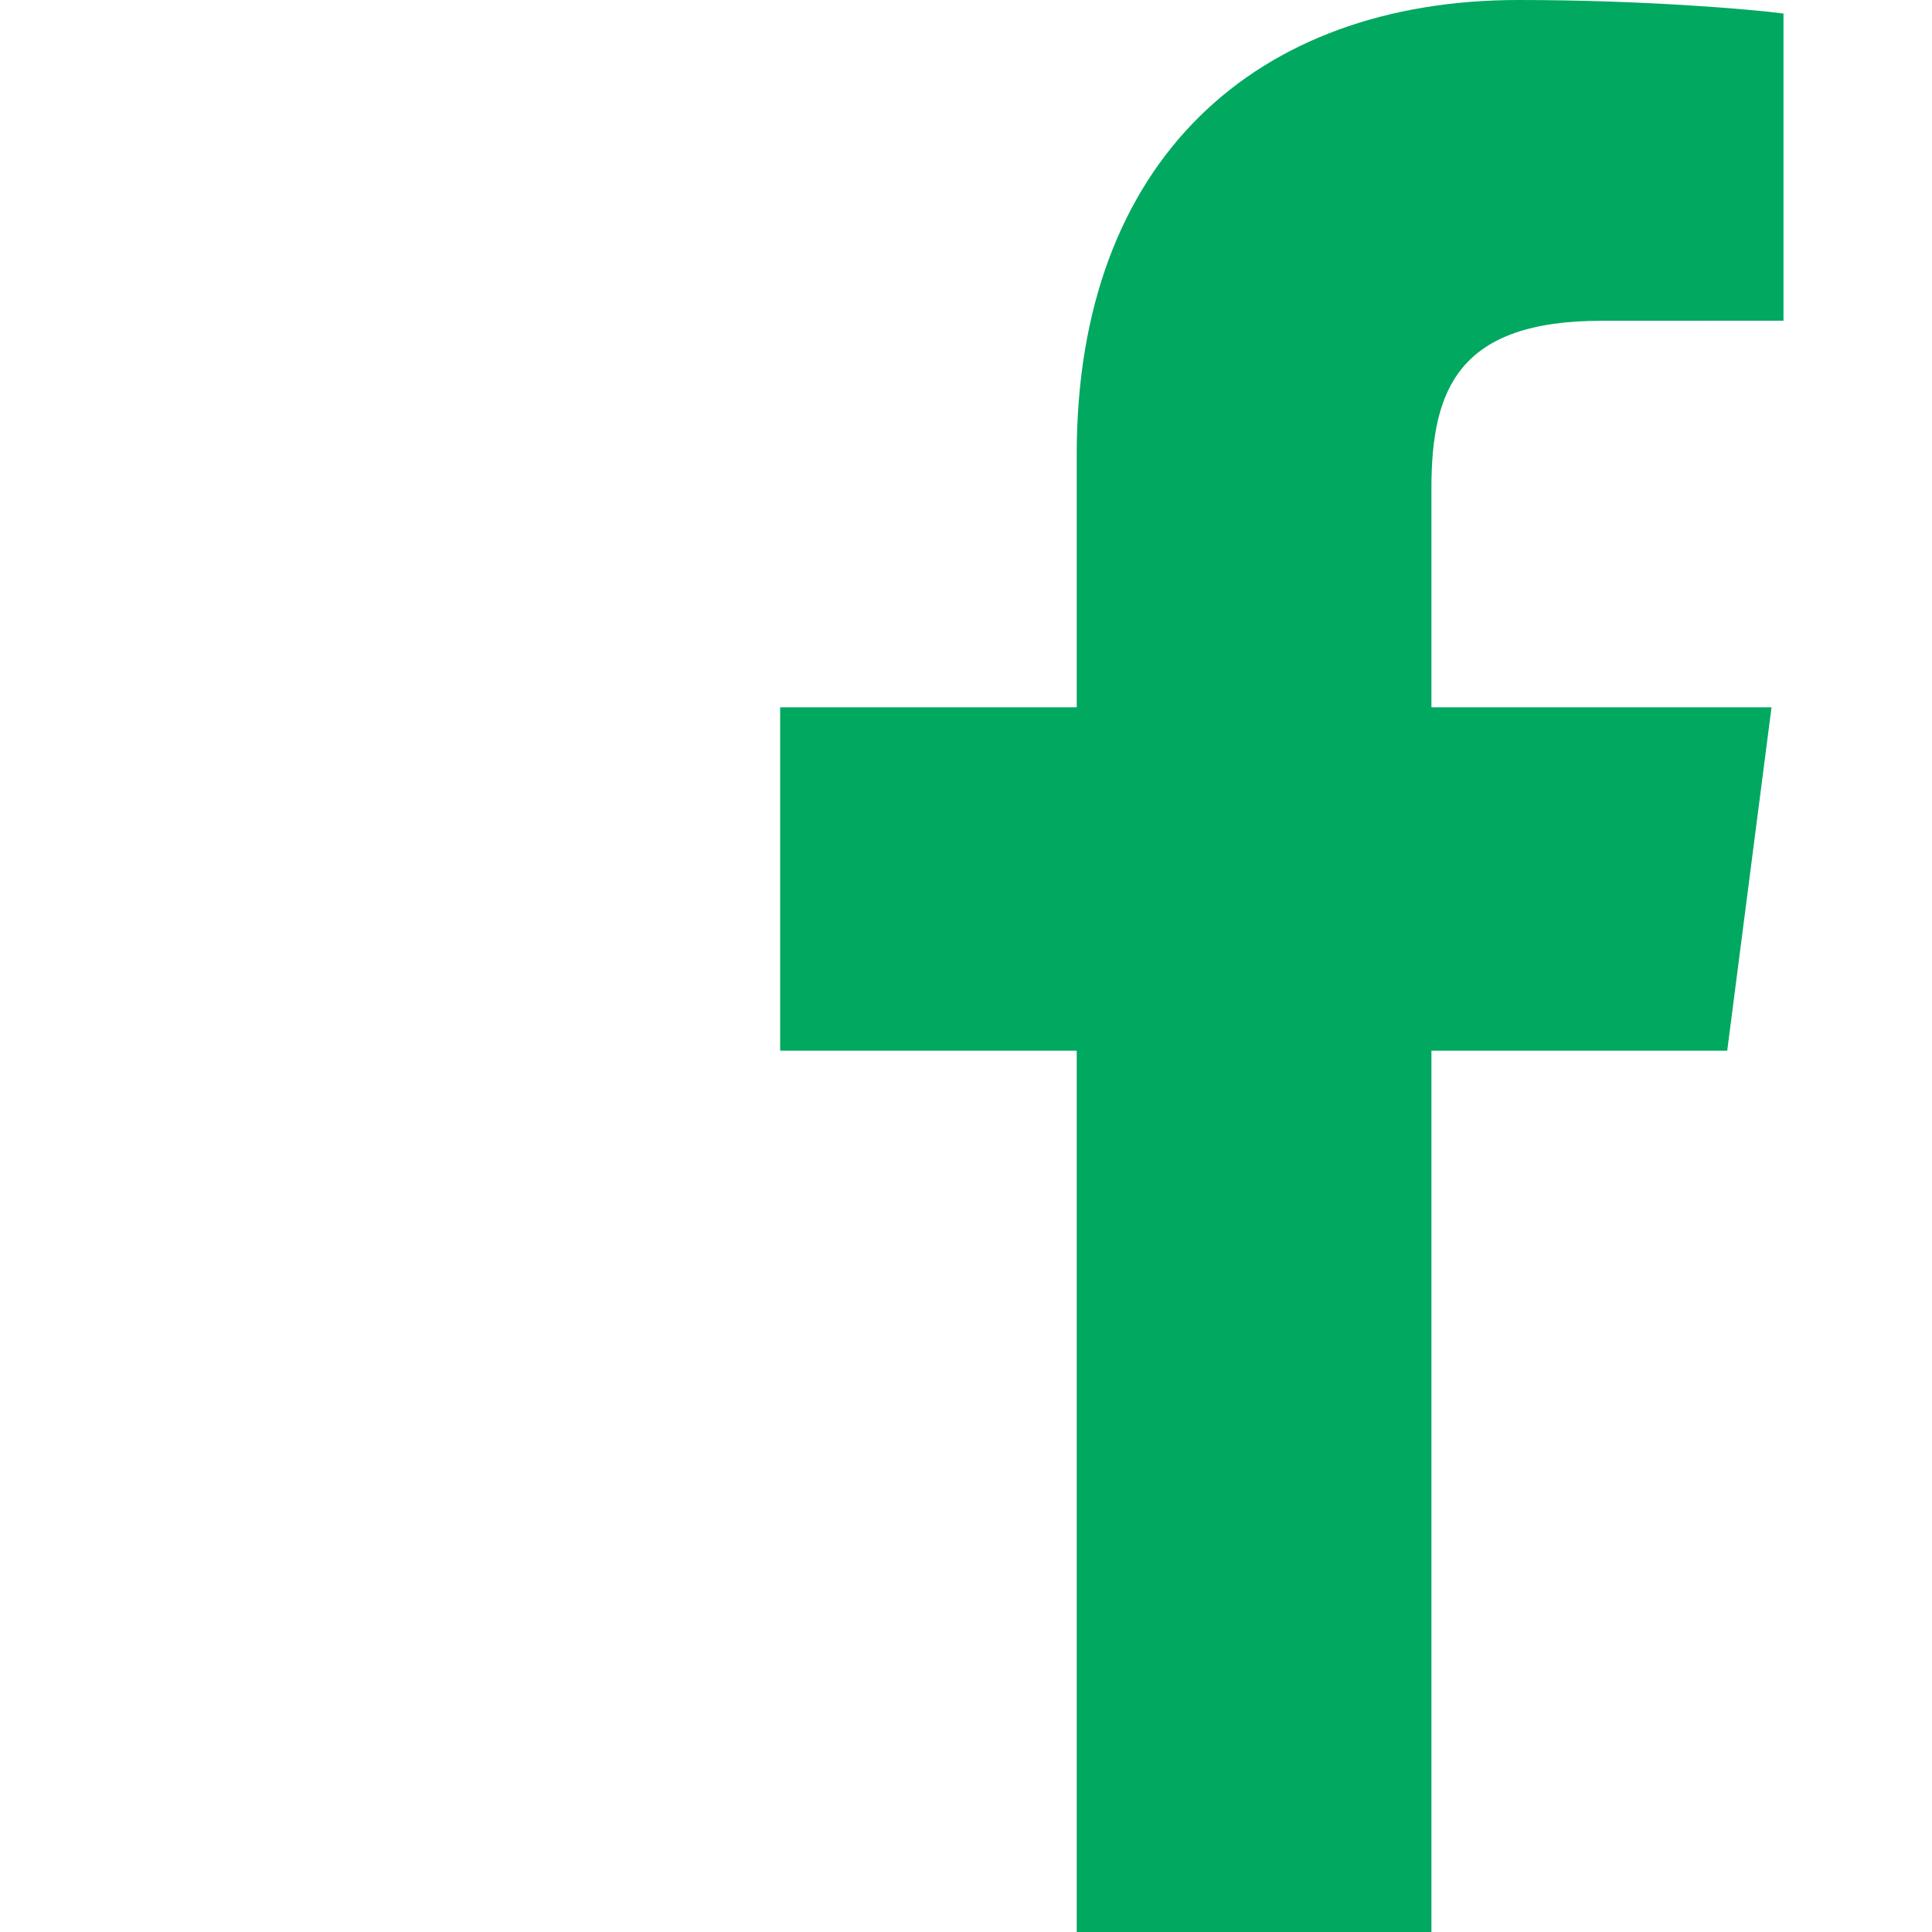
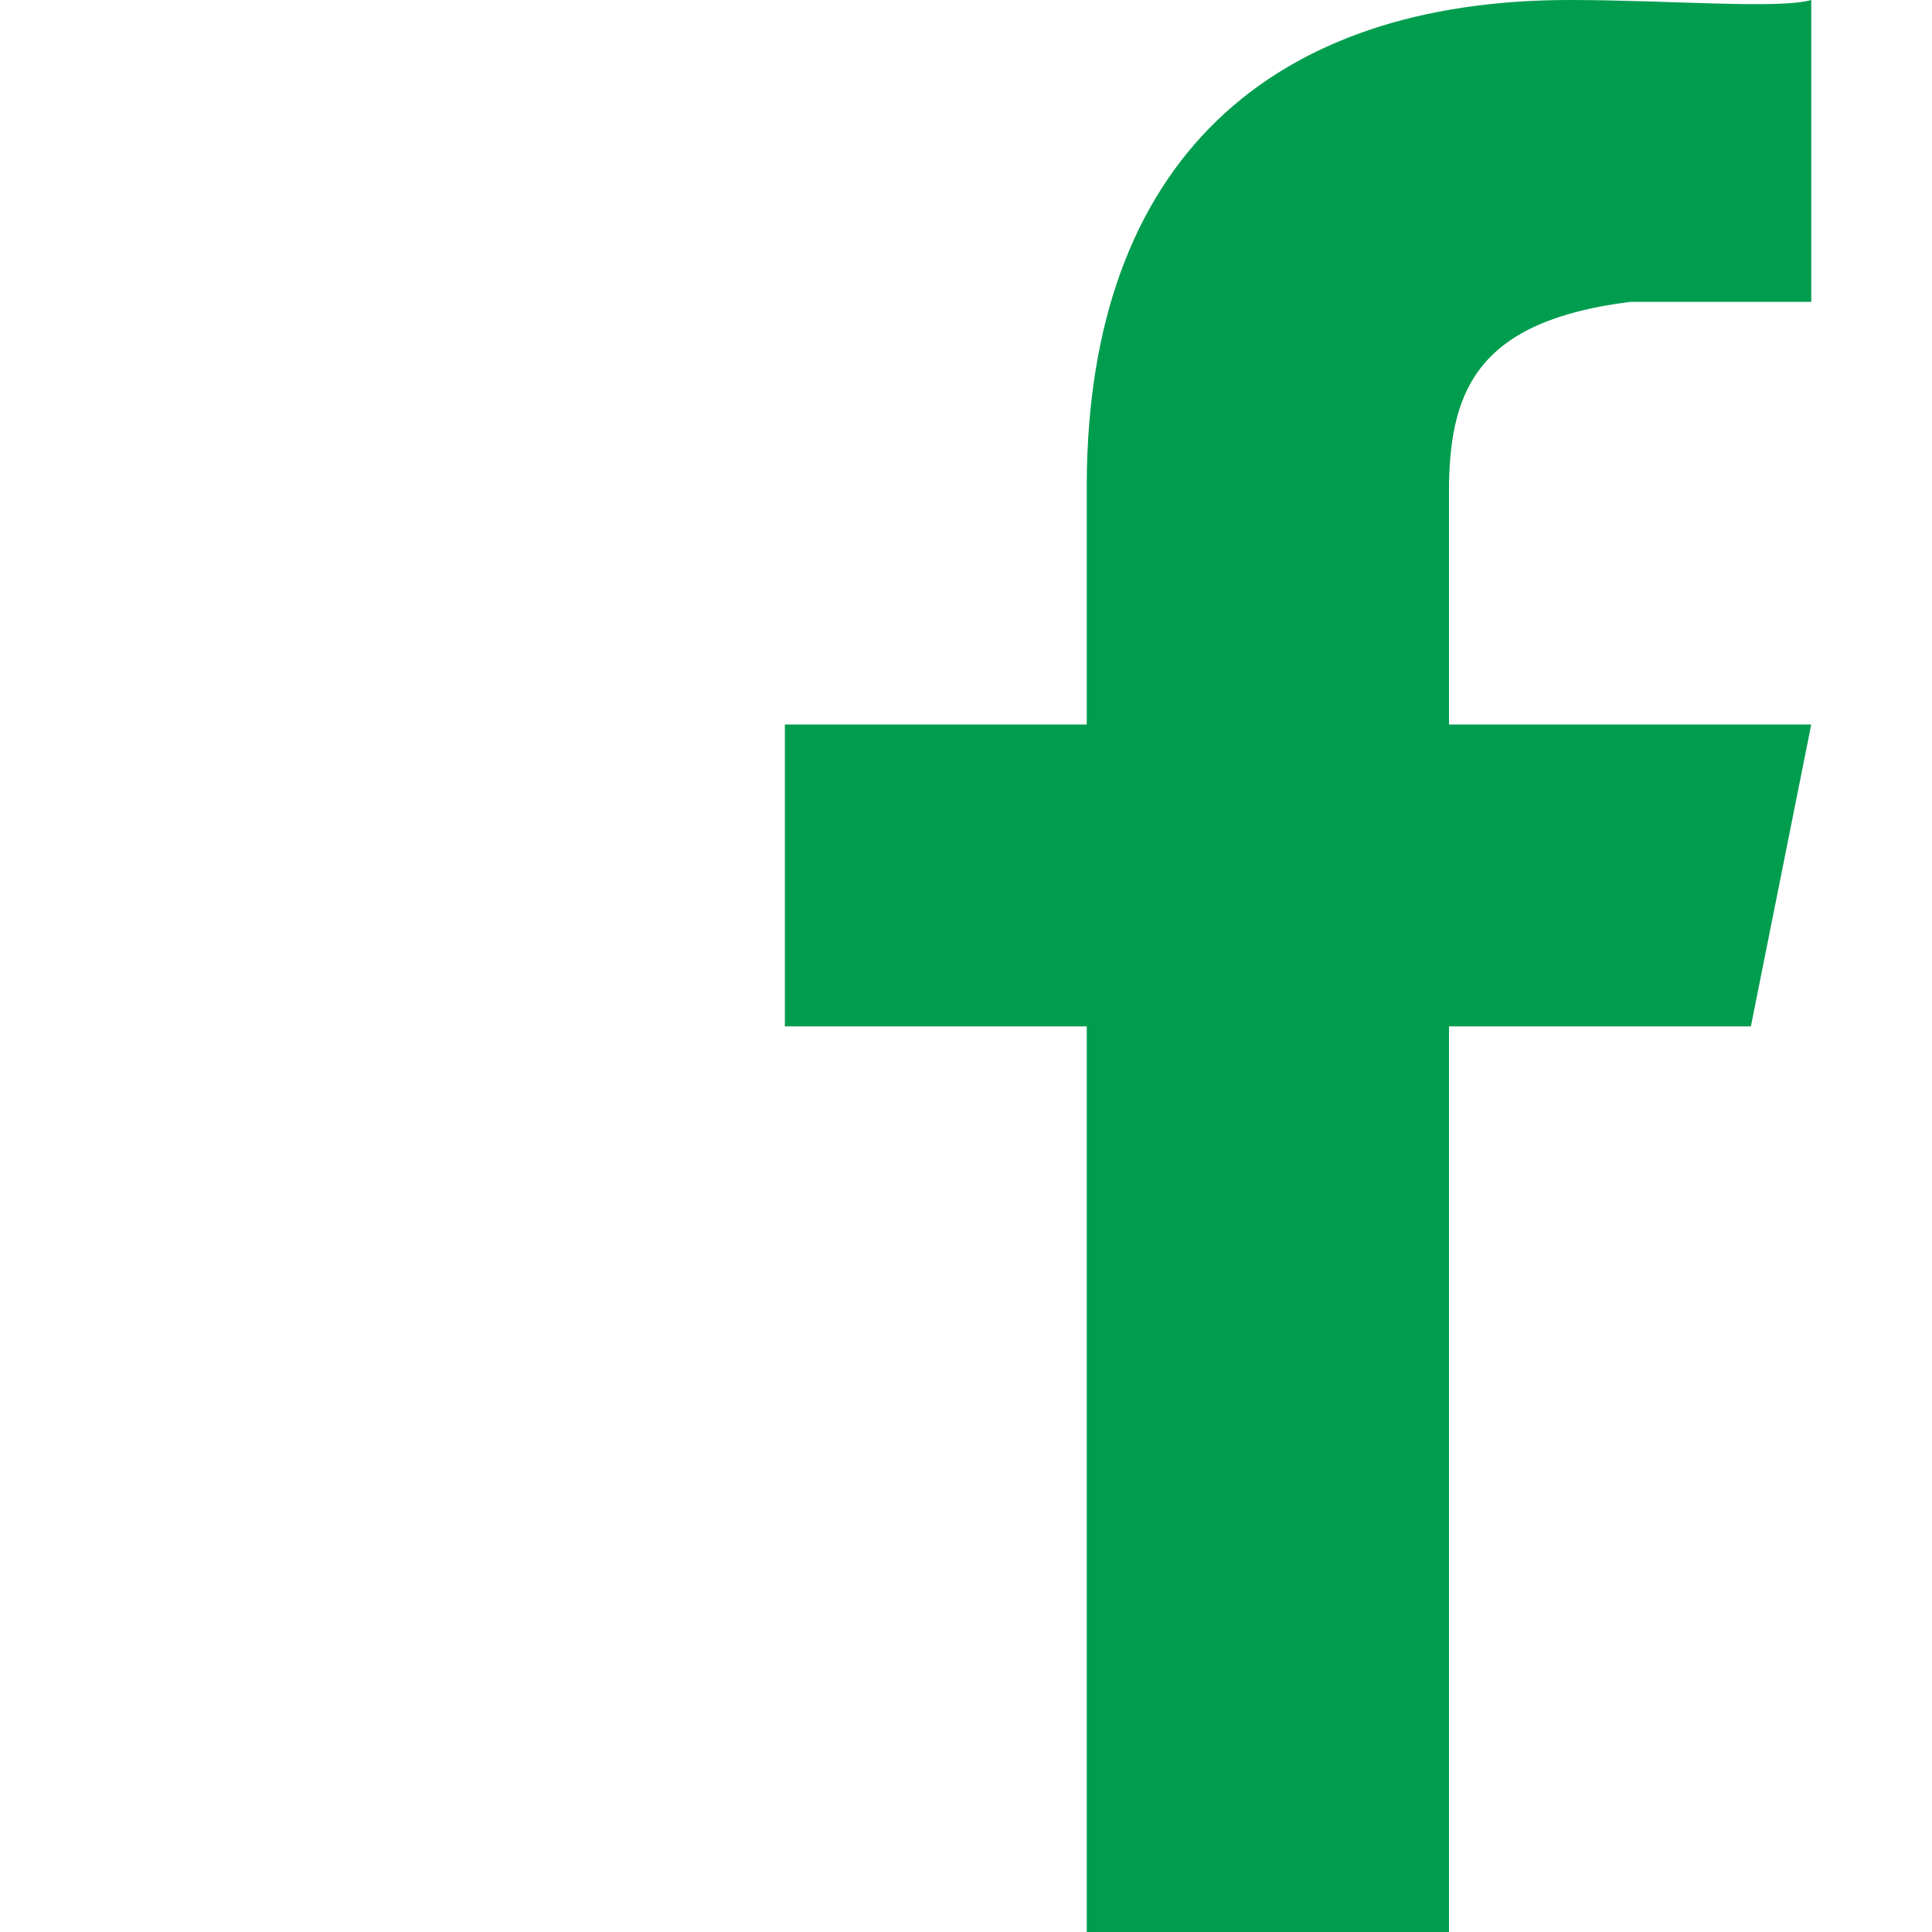
<svg xmlns="http://www.w3.org/2000/svg" width="32px" height="32px" viewBox="0 0 32 32" version="1.1">
  <defs />
  <g id="Page-1" stroke="none" stroke-width="1" fill="none" fill-rule="evenodd">
-     <g id="facebook-green" fill="#00A860">
-       <path d="M23.709,32 L23.709,17.403 L28.608,17.403 L29.342,11.715 L23.709,11.715 L23.709,8.083 C23.709,6.436 24.166,5.313 26.528,5.313 L29.54,5.312 L29.54,0.224 C29.019,0.155 27.231,-2.57571742e-14 25.151,-2.57571742e-14 C20.807,-2.57571742e-14 17.834,2.651 17.834,7.52 L17.834,11.715 L12.922,11.715 L12.922,17.403 L17.834,17.403 L17.834,32 L23.709,32" id="facebook" />
+     <g id="facebook-green" fill="#009D4F">
+       <path d="M24,32 L24,17 L29,17 L30,12 L24,12 L24,8 C24.034,6.436 24.502,5.313 27,5 L30,5 L30,-2.57571742e-14 C29.467,0.155 27.638,-2.57571742e-14 26,-2.57571742e-14 C21.067,-2.57571742e-14 18.025,2.651 18,8 L18,12 L13,12 L13,17 L18,17 L18,32 L24,32" id="facebook" />
    </g>
  </g>
</svg>
